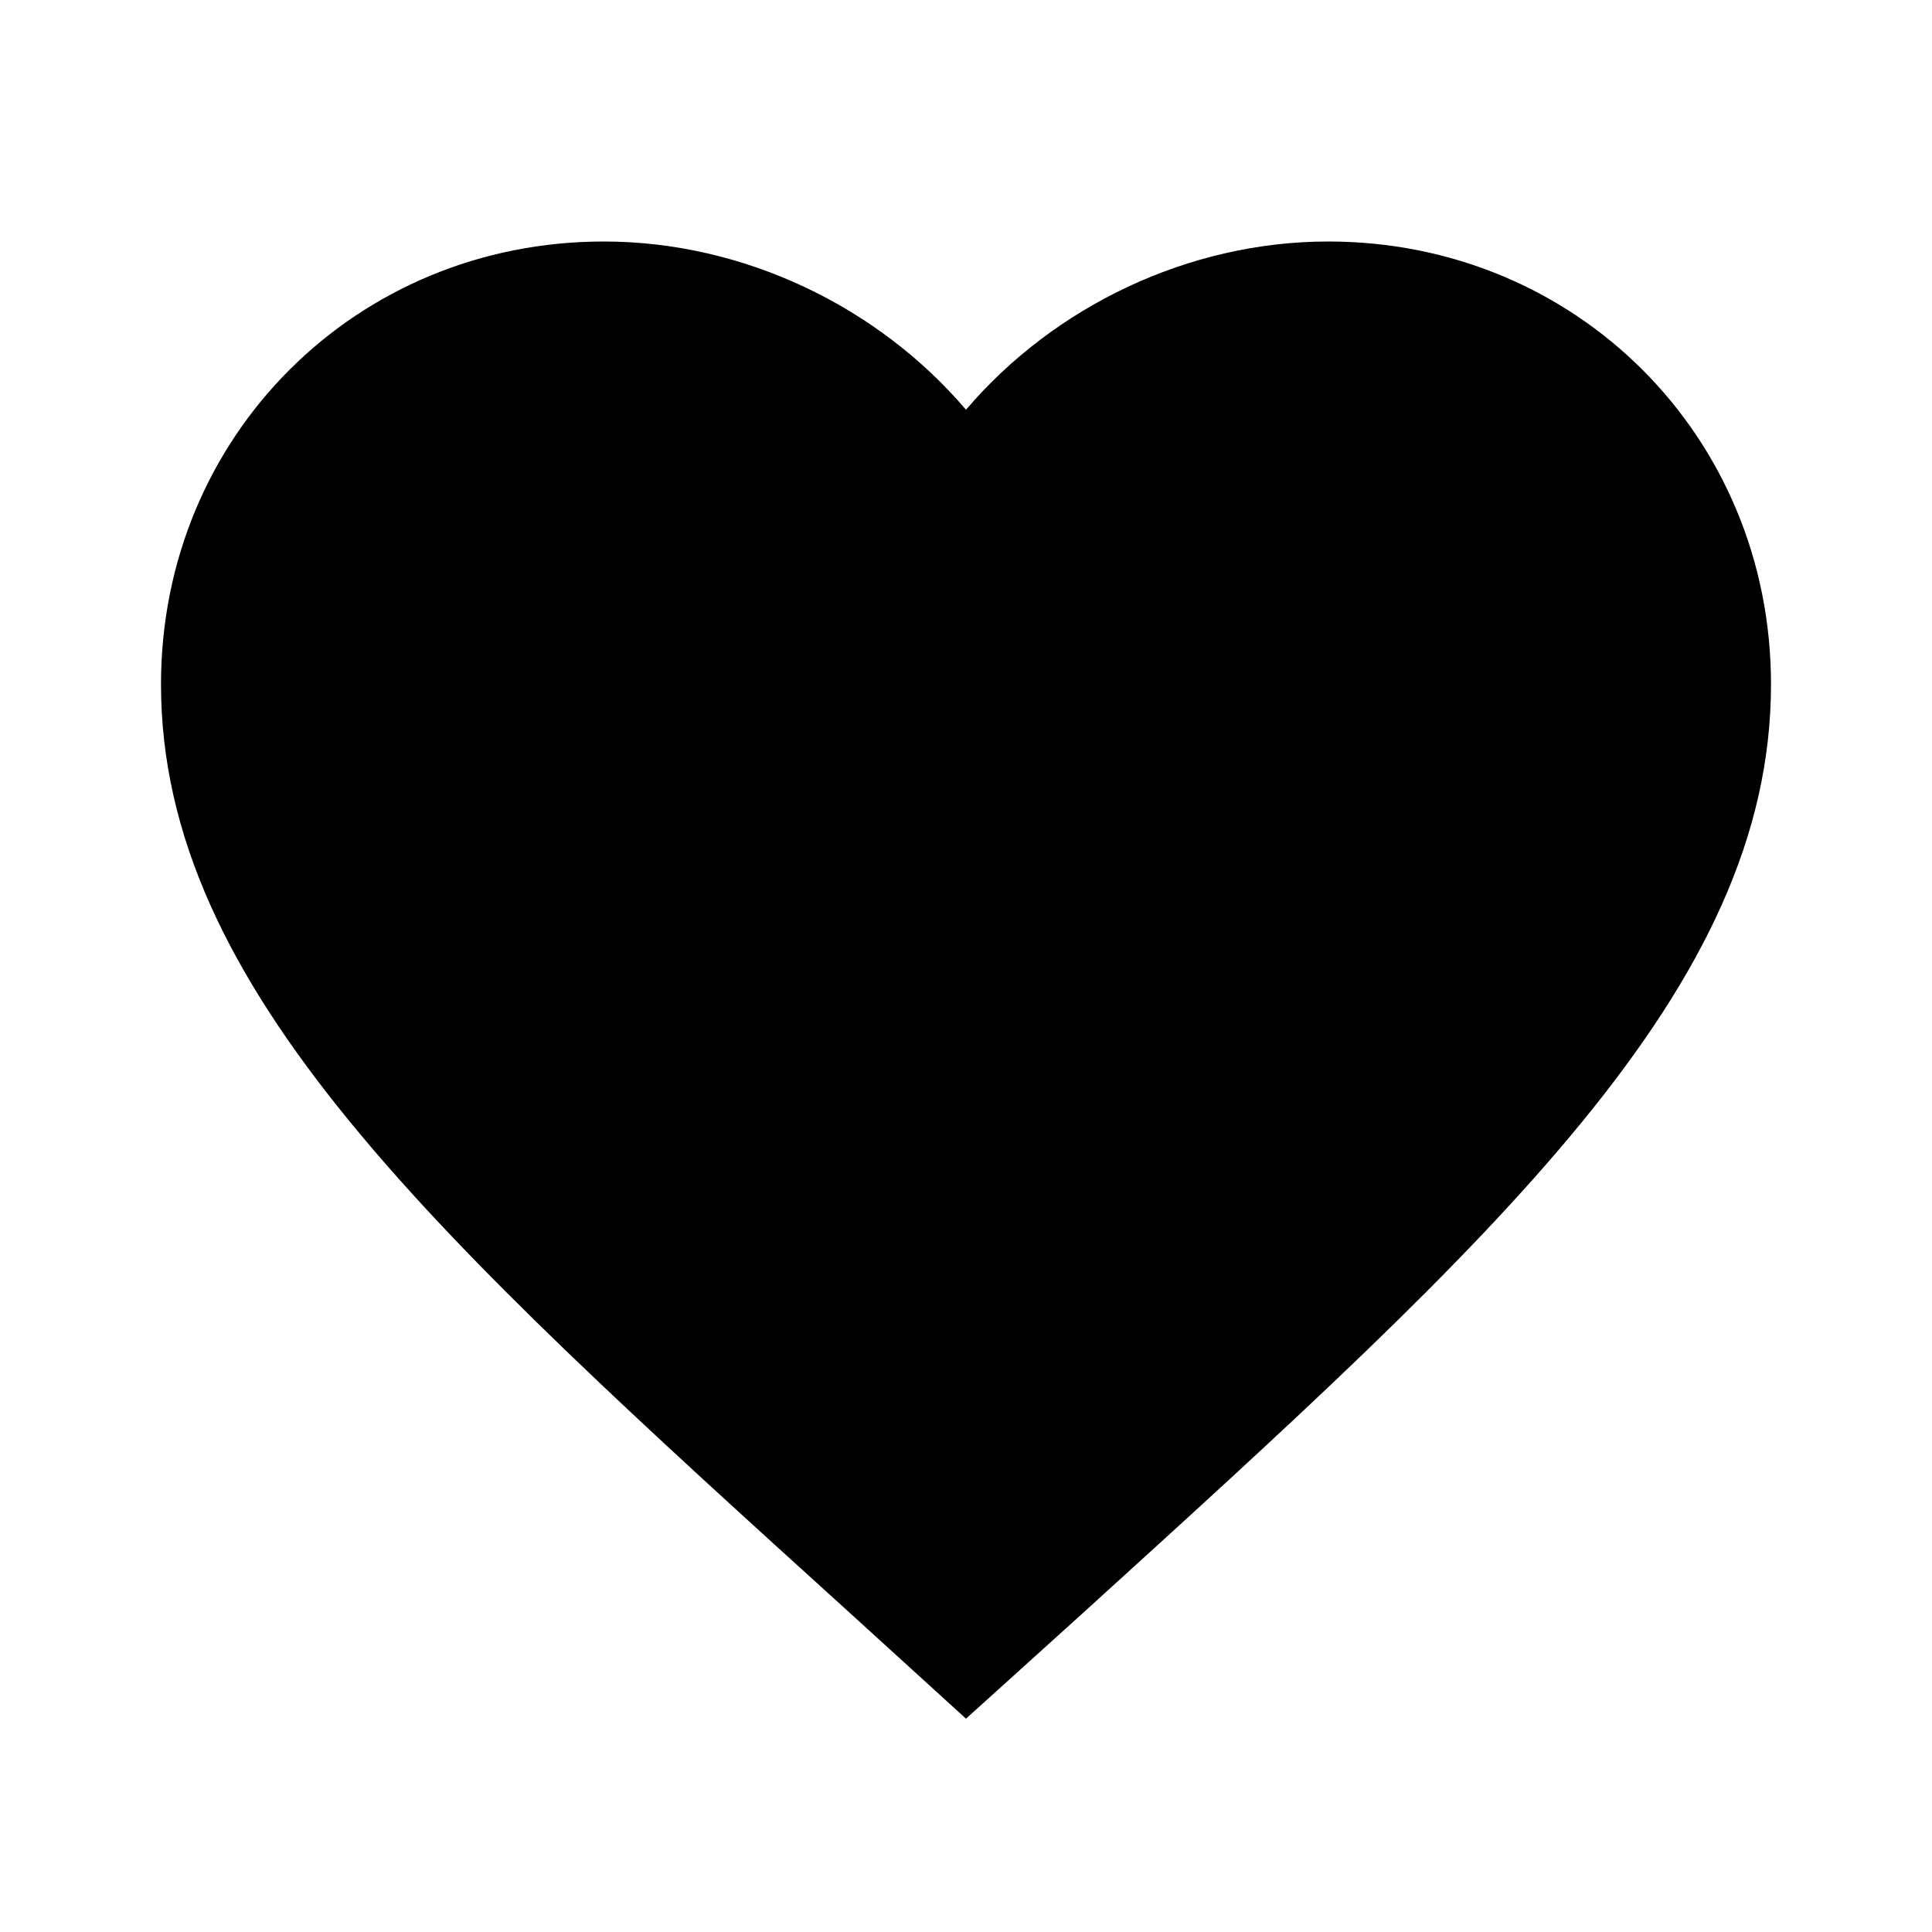
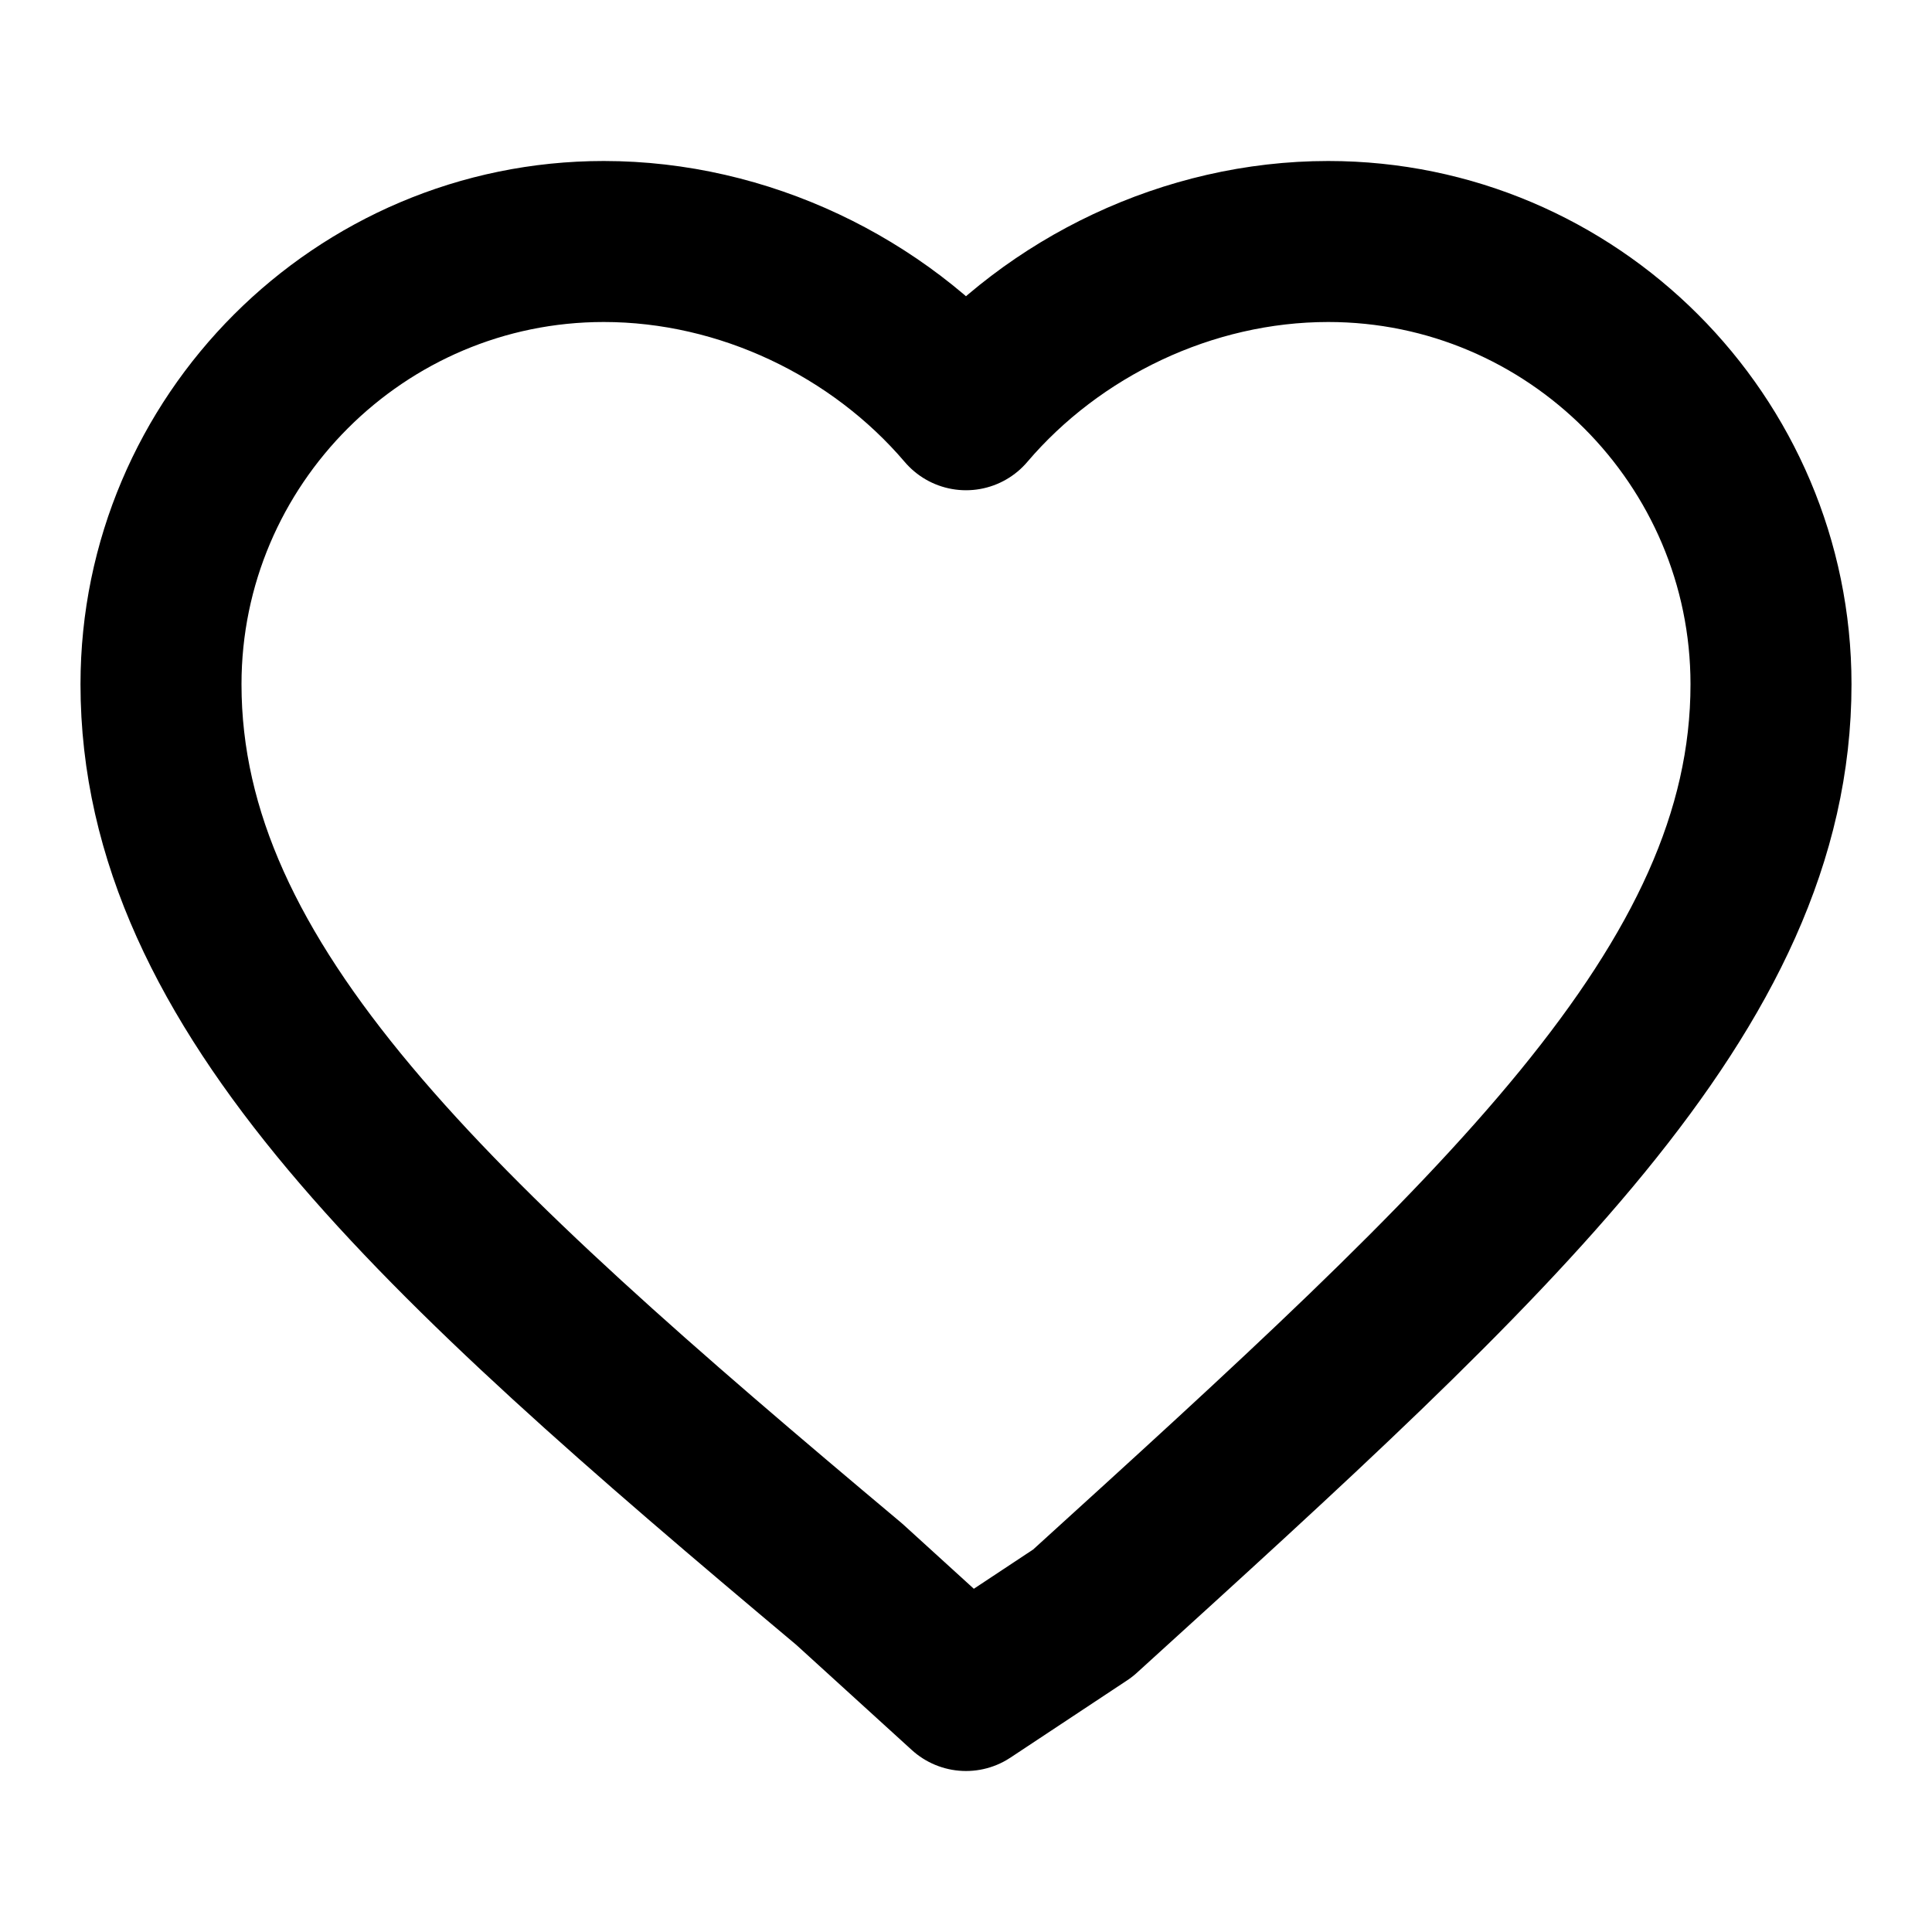
<svg xmlns="http://www.w3.org/2000/svg" viewBox="0 0 24 24" width="24" height="24">
-   <path fill="currentColor" d="M12 21.35l-1.45-1.32C5.4 15.36 2 12.28 2 8.5 2 5.42 4.42 3 7.5 3c1.74 0 3.41.81 4.5 2.09C13.09 3.81 14.76 3 16.5 3 19.58 3 22 5.42 22 8.5c0 3.78-3.4 6.86-8.55 11.54L12 21.35z" />
+   <path fill="none" stroke="currentColor" stroke-width="2" stroke-linecap="round" stroke-linejoin="round" d="M12 21l-1.45-1.32C5.4 15.36 2 12.28 2 8.5 2 5.47 4.47 3 7.5 3c1.74 0 3.41.81 4.5 2.09C13.09 3.81 14.76 3 16.5 3 19.53 3 22 5.47 22 8.5c0 3.78-3.4 6.86-8.55 11.54L12 21z" />
</svg>
